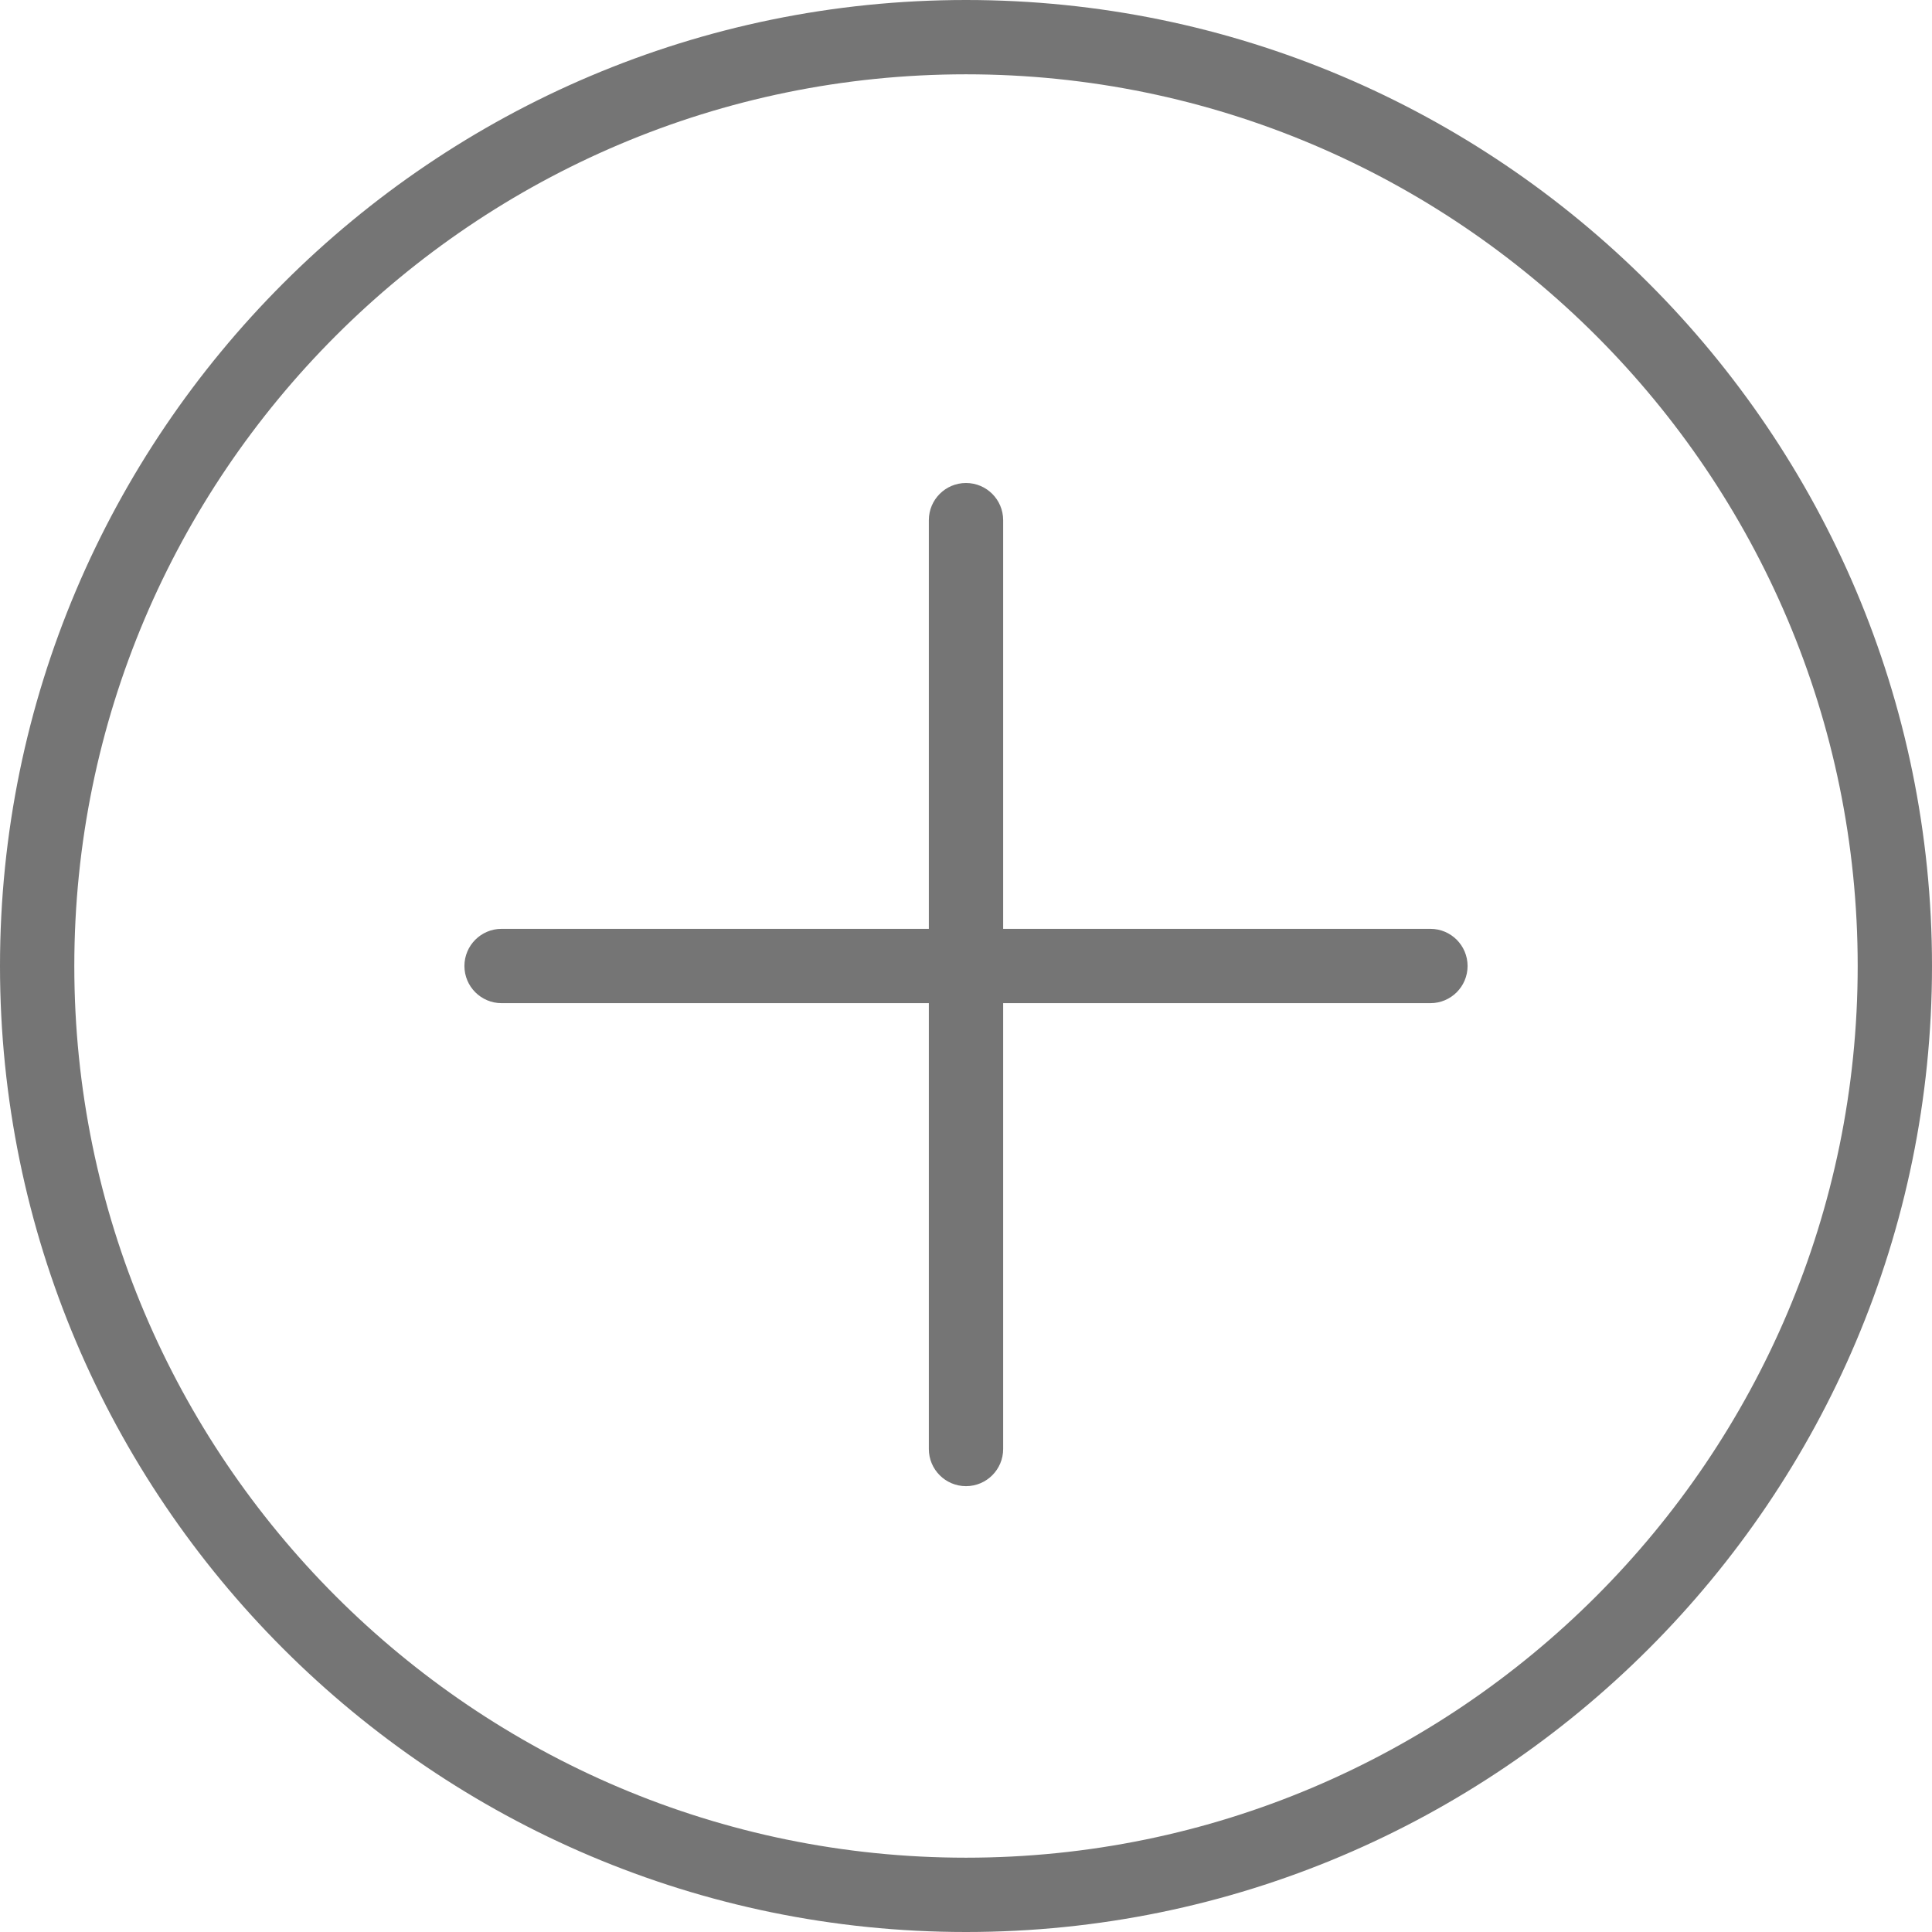
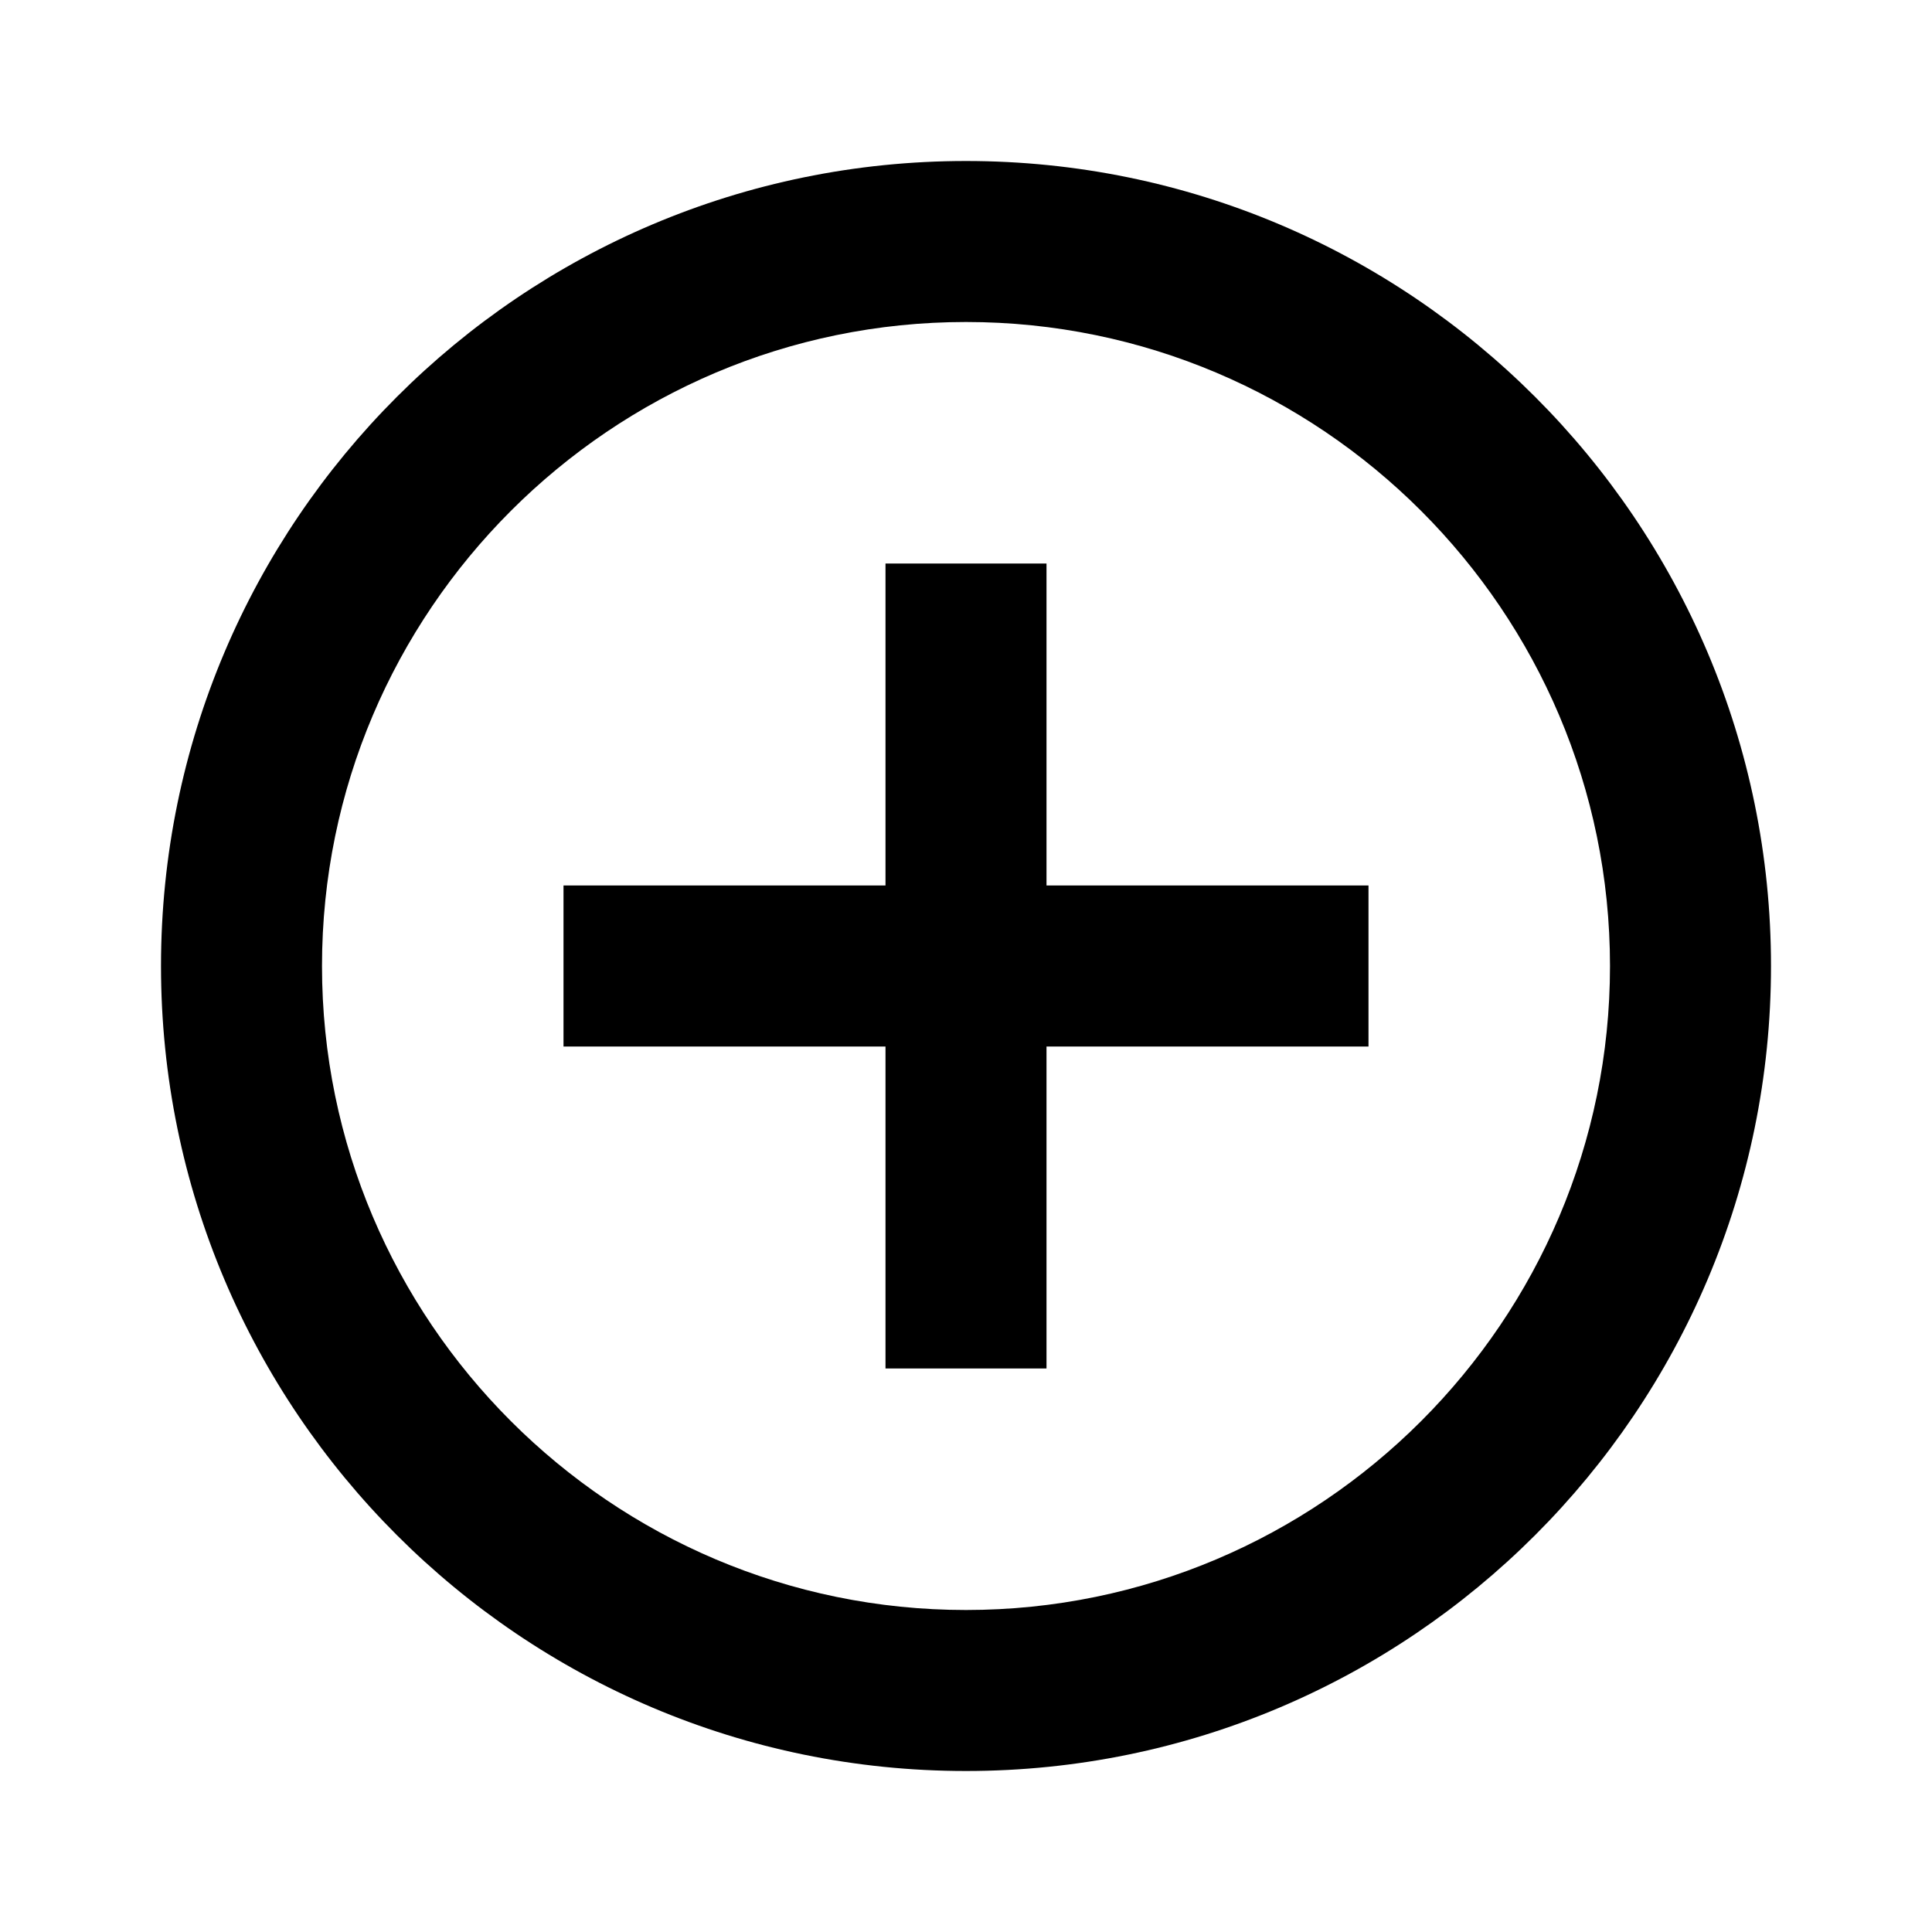
- <svg xmlns="http://www.w3.org/2000/svg" version="1.1" id="Capa_1" x="0px" y="0px" viewBox="0 0 52 52" style="enable-background:new 0 0 52 52;" xml:space="preserve" width="512px" height="512px">
-   <g>
-     <path d="M26,0C11.664,0,0,11.663,0,26s11.664,26,26,26s26-11.663,26-26S40.336,0,26,0z M26,50C12.767,50,2,39.233,2,26   S12.767,2,26,2s24,10.767,24,24S39.233,50,26,50z" fill="#757575" />
-     <path d="M38.5,25H27V14c0-0.553-0.448-1-1-1s-1,0.447-1,1v11H13.5c-0.552,0-1,0.447-1,1s0.448,1,1,1H25v12c0,0.553,0.448,1,1,1   s1-0.447,1-1V27h11.5c0.552,0,1-0.447,1-1S39.052,25,38.5,25z" fill="#757575" />
-   </g>
-   <g>
- </g>
-   <g>
- </g>
-   <g>
- </g>
-   <g>
- </g>
-   <g>
- </g>
-   <g>
- </g>
-   <g>
- </g>
-   <g>
- </g>
-   <g>
- </g>
-   <g>
- </g>
-   <g>
- </g>
-   <g>
- </g>
-   <g>
- </g>
-   <g>
- </g>
-   <g>
- </g>
+ <svg xmlns="http://www.w3.org/2000/svg" fill="#000000" height="24" viewBox="0 0 24 24" width="24">
+   <path d="M0 0h24v24H0z" fill="none" />
+   <path d="M13 7h-2v4H7v2h4v4h2v-4h4v-2h-4V7zm-1-5C6.48 2 2 6.48 2 12s4.48 10 10 10 10-4.48 10-10S17.52 2 12 2zm0 18c-4.41 0-8-3.59-8-8s3.59-8 8-8 8 3.59 8 8-3.59 8-8 8z" />
</svg>
